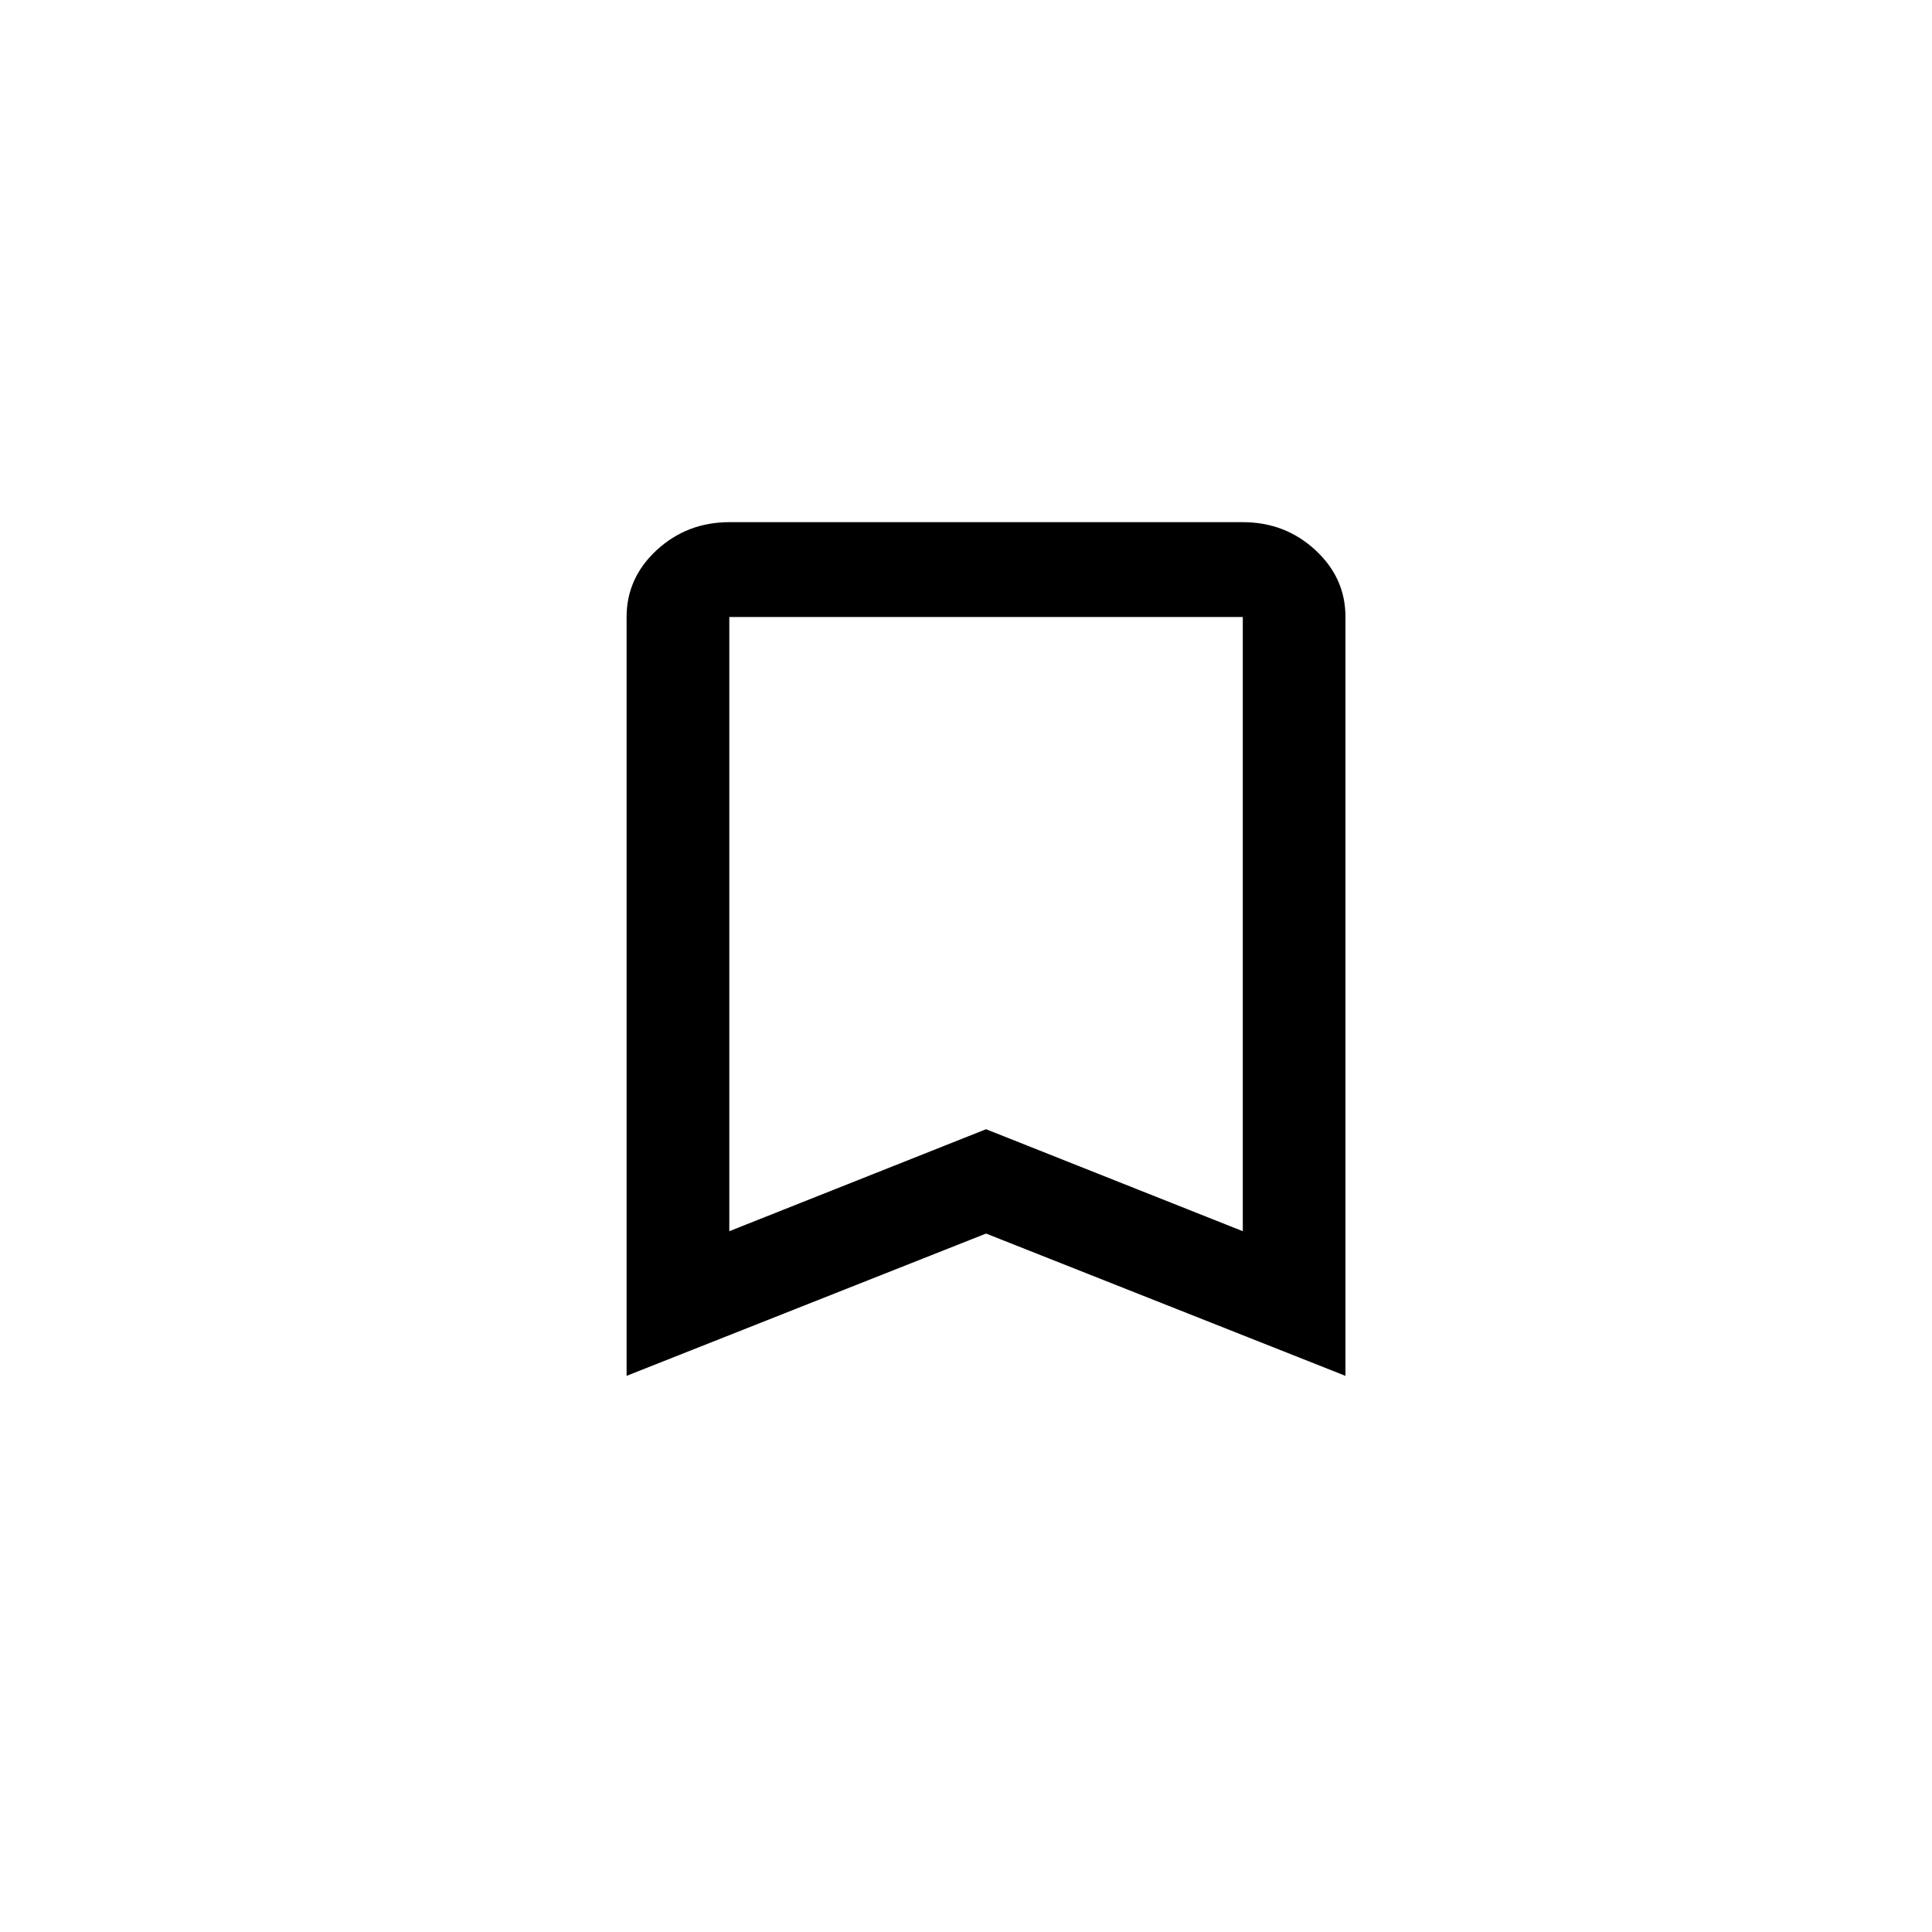
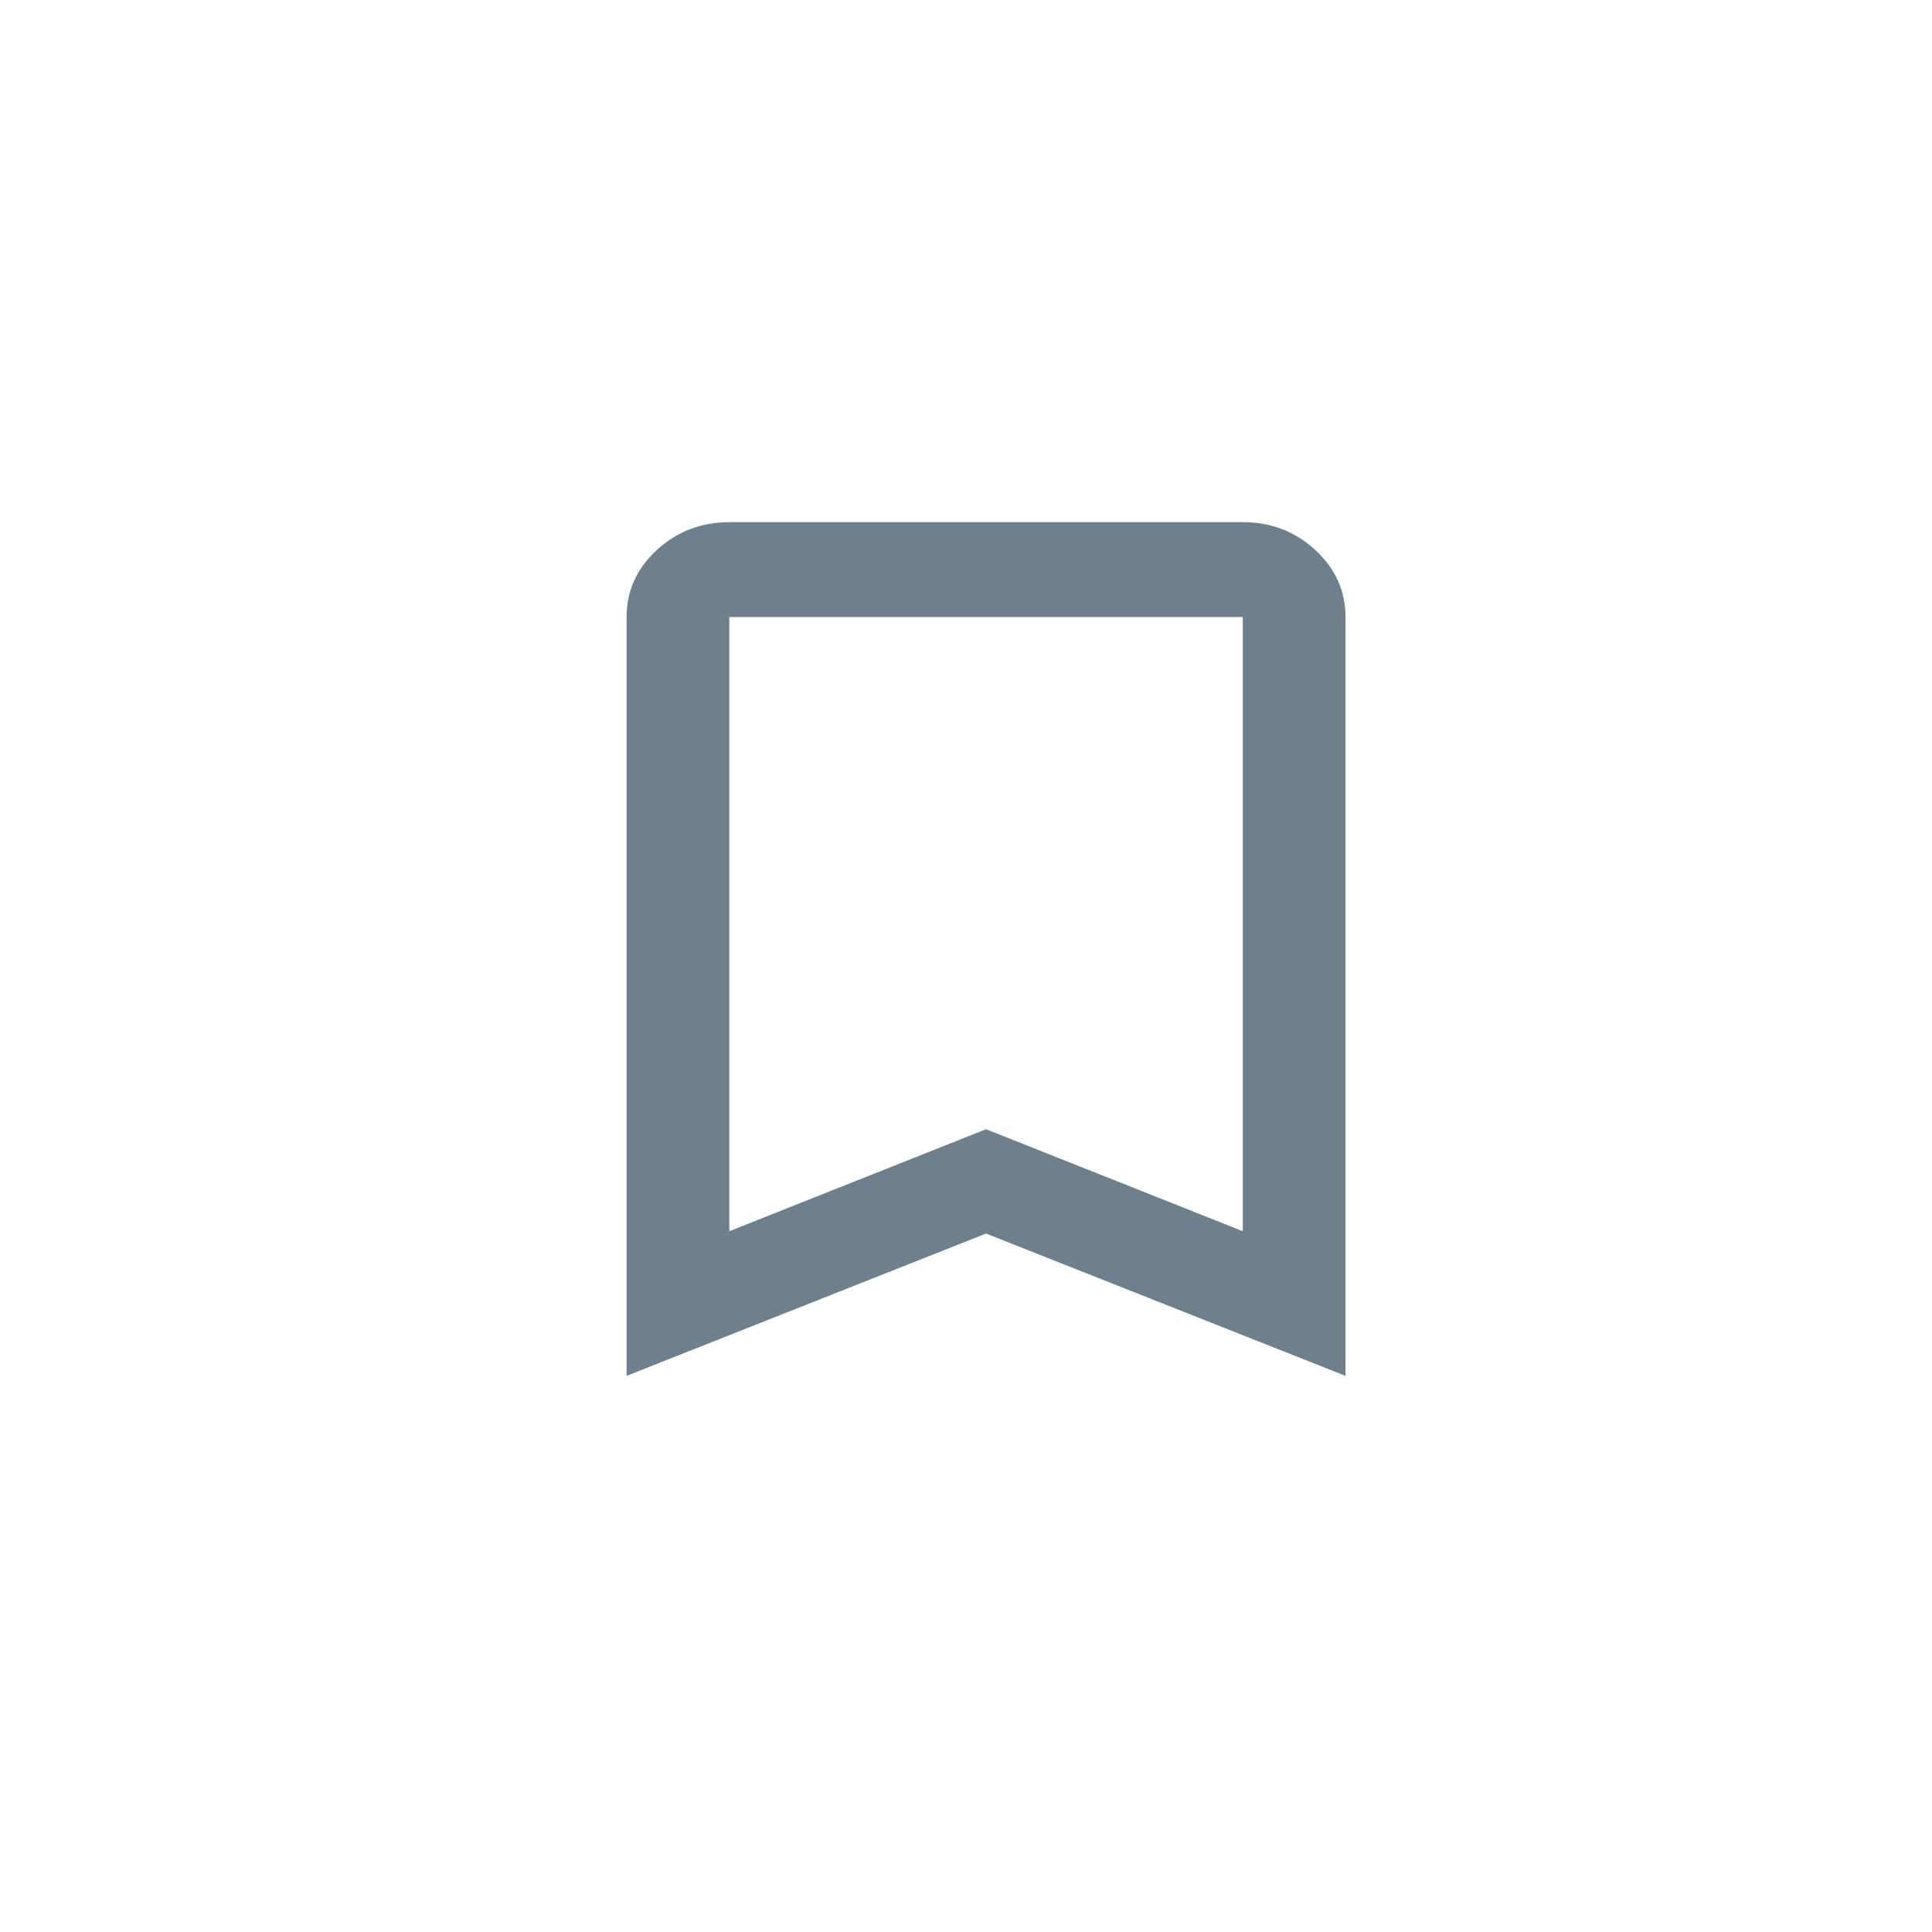
<svg xmlns="http://www.w3.org/2000/svg" width="37" height="37" viewBox="0 0 37 37" fill="none">
-   <path d="M12 26.349V11.816C12 11.317 12.193 10.889 12.578 10.534C12.964 10.179 13.427 10.001 13.967 10H23.801C24.341 10 24.805 10.178 25.19 10.534C25.576 10.89 25.768 11.318 25.767 11.816V26.349L18.884 23.624L12 26.349ZM13.967 23.579L18.884 21.626L23.801 23.579V11.816H13.967V23.579Z" fill="black" />
+   <path d="M12 26.349V11.816C12 11.317 12.193 10.889 12.578 10.534C12.964 10.179 13.427 10.001 13.967 10H23.801C24.341 10 24.805 10.178 25.19 10.534C25.576 10.89 25.768 11.318 25.767 11.816V26.349L18.884 23.624L12 26.349ZM13.967 23.579L18.884 21.626L23.801 23.579V11.816H13.967V23.579Z" fill="#6E808D" />
</svg>
